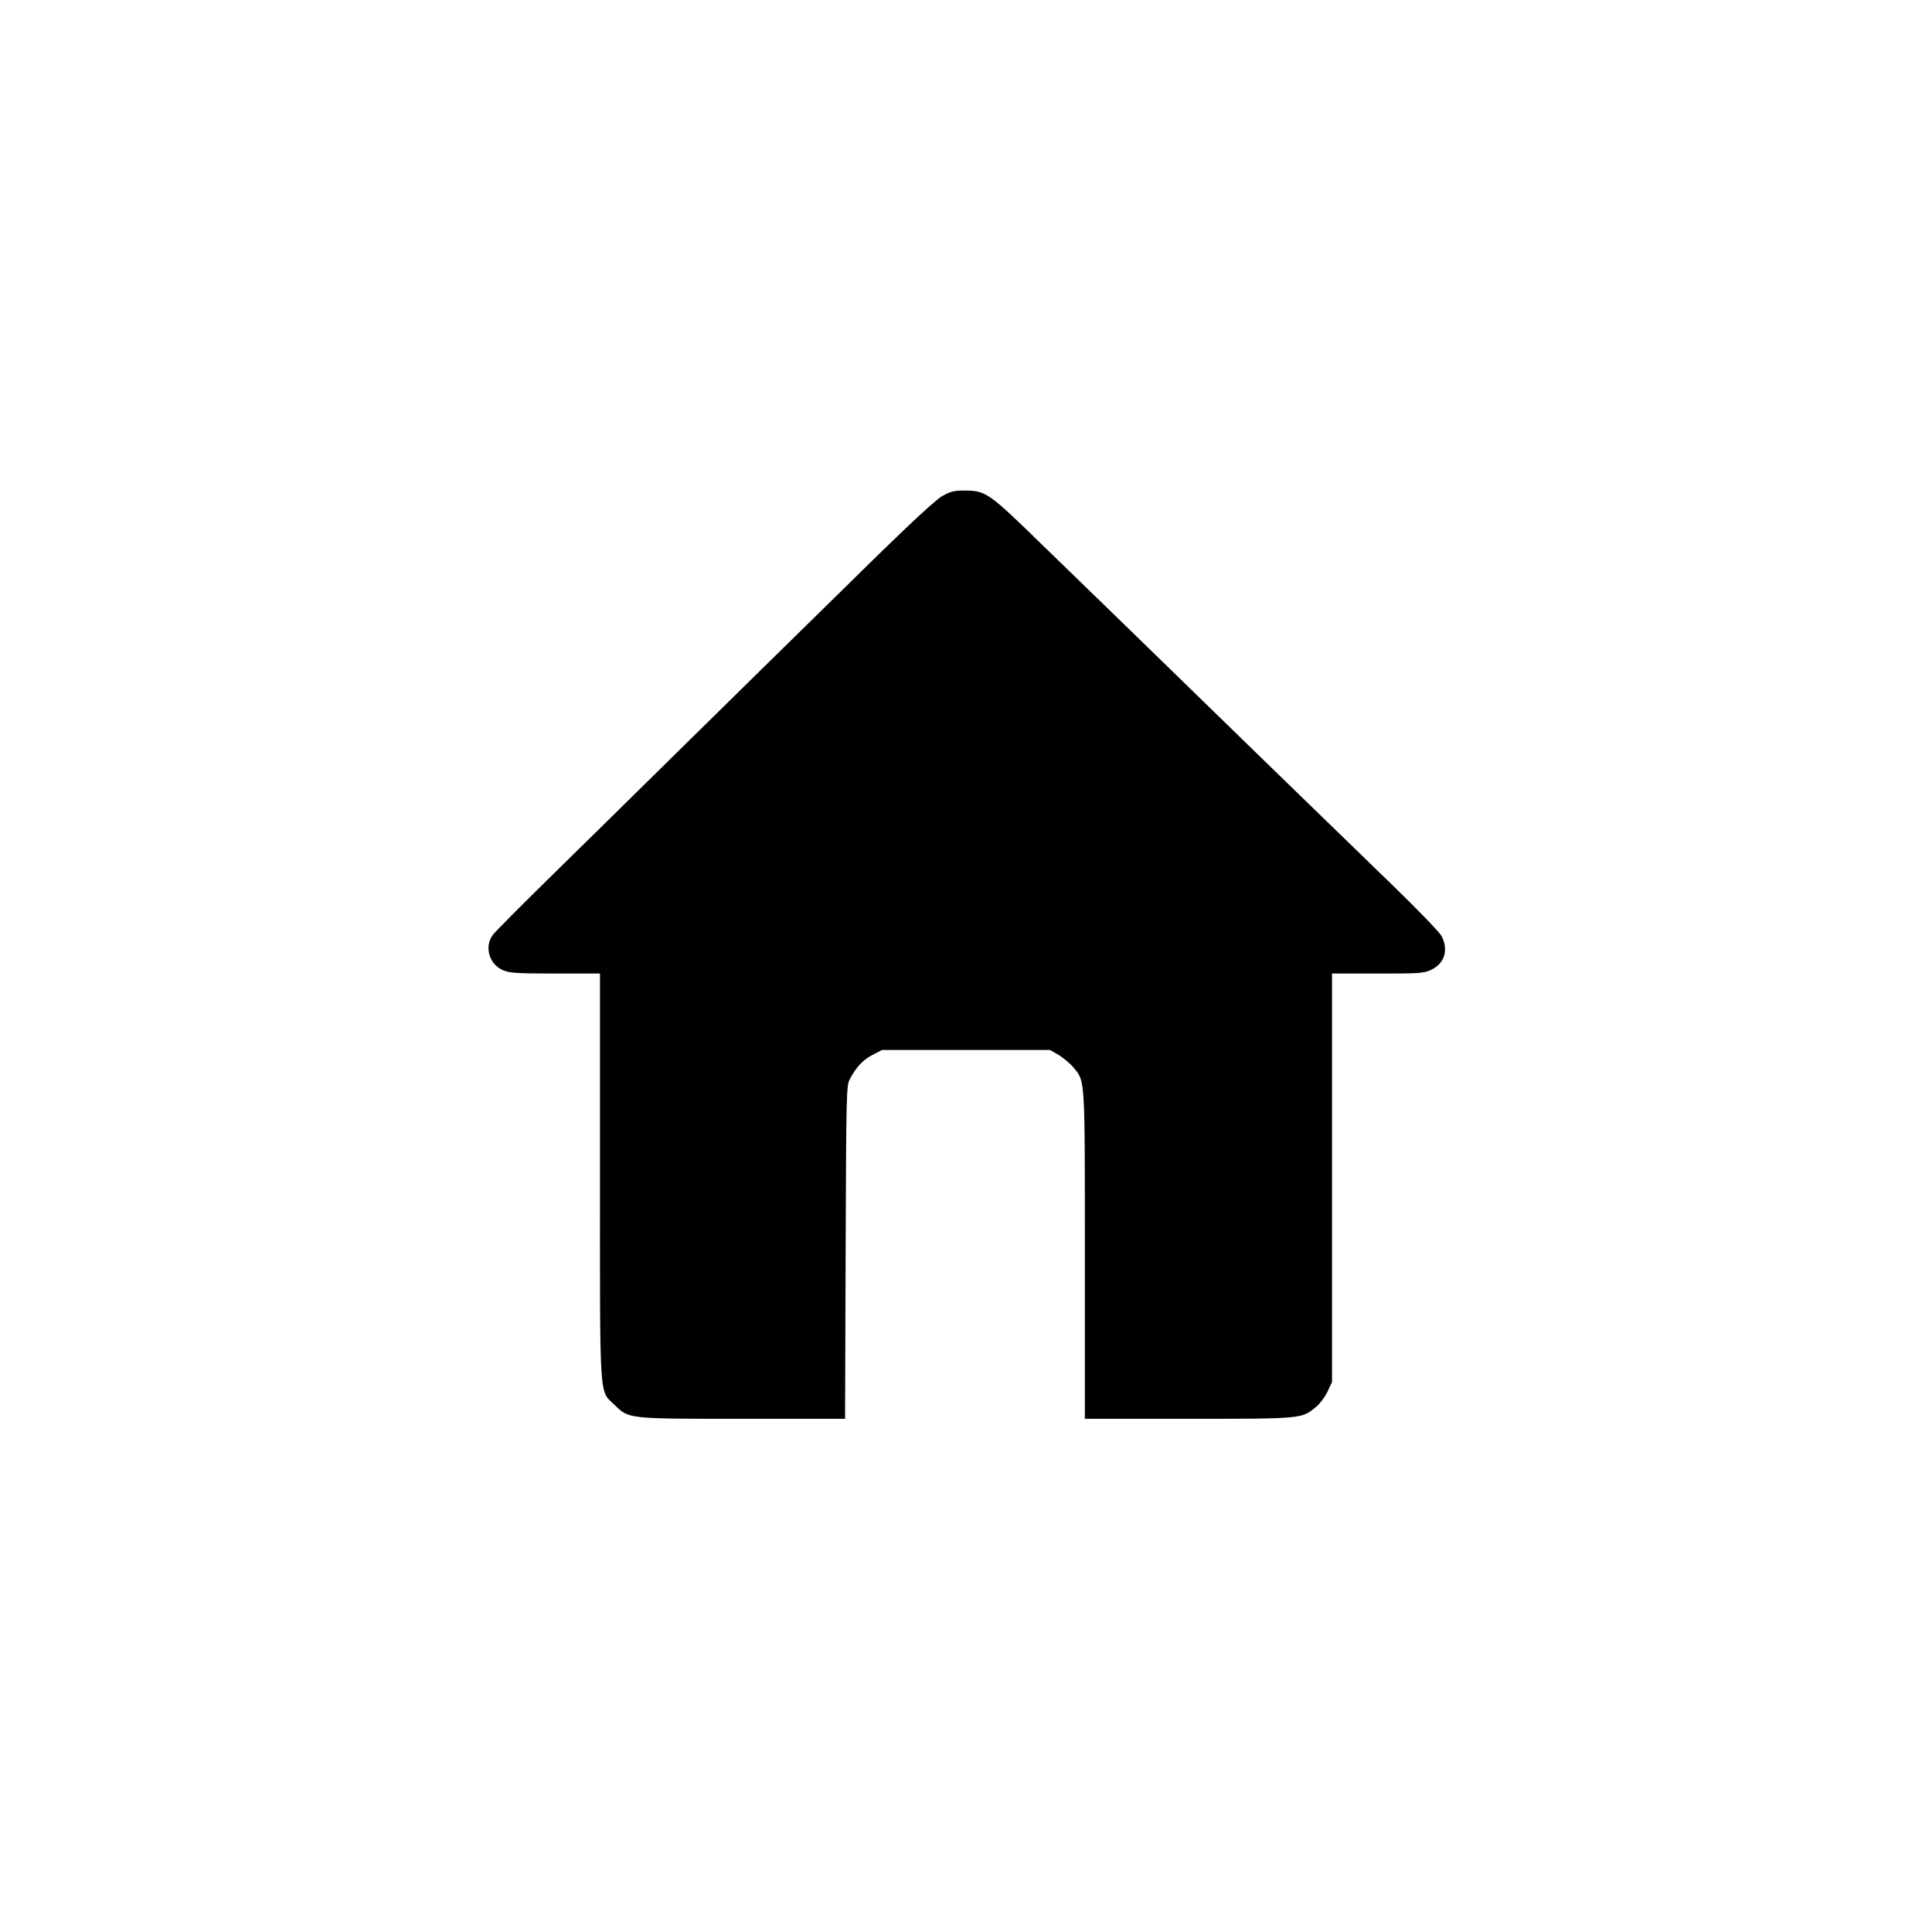
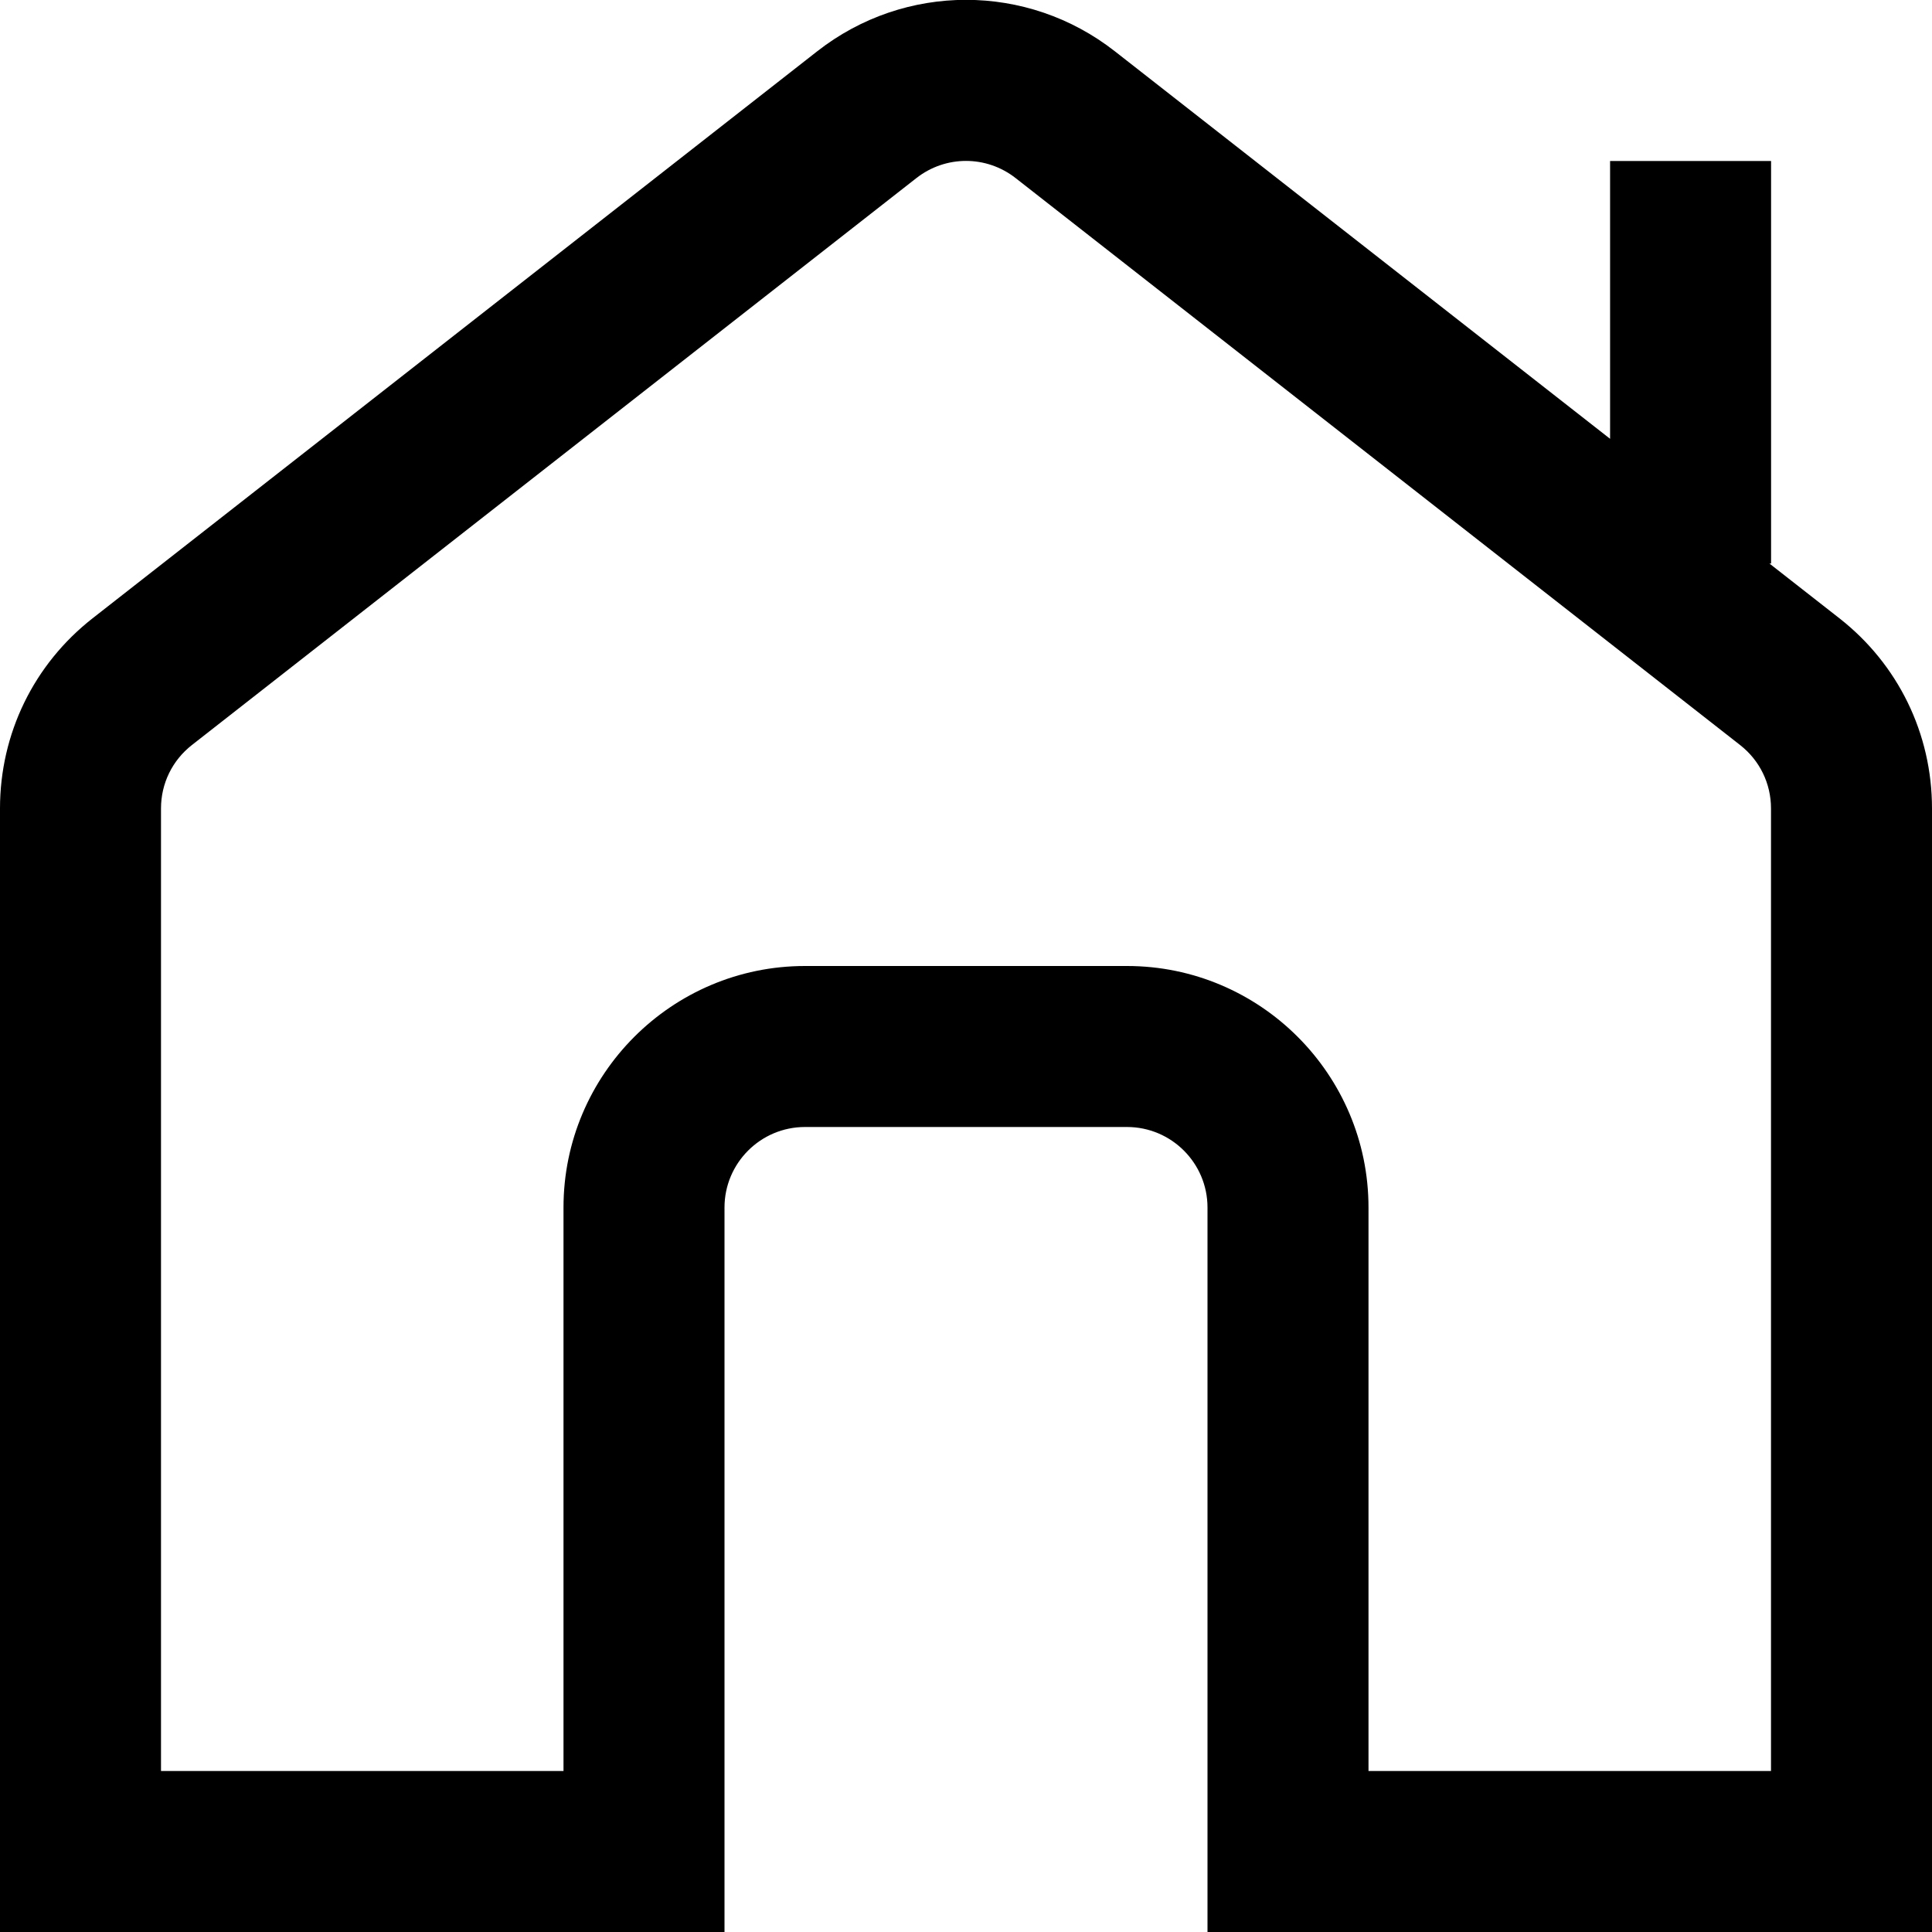
- <svg xmlns="http://www.w3.org/2000/svg" version="1.0" width="1024pt" height="1024pt" viewBox="0 0 1024 1024" preserveAspectRatio="xMidYMid meet">
-   <g transform="translate(0,1024) scale(0.1,-0.1)" fill="#000000" stroke="none">
-     <path d="M4993 7610 c-32 -18 -164 -140 -350 -322 -482 -473 -798 -783 -1128 -1108 -170 -168 -438 -431 -595 -585 -157 -154 -295 -293 -307 -309 -47 -61 -22 -154 50 -187 37 -16 68 -19 280 -19 l237 0 0 -1073 c0 -1211 -5 -1134 77 -1213 77 -75 67 -74 680 -74 l542 0 3 883 c3 839 4 884 22 917 35 65 67 100 119 128 l52 27 445 0 445 0 47 -27 c25 -16 60 -45 77 -65 63 -77 61 -40 61 -995 l0 -868 548 0 c604 0 601 0 676 62 21 17 49 54 62 82 l24 51 0 1083 0 1082 242 0 c227 0 244 1 286 21 69 34 90 104 53 177 -10 20 -126 140 -257 267 -131 127 -421 408 -644 625 -223 217 -558 543 -745 725 -187 181 -403 391 -480 466 -276 269 -291 279 -404 279 -55 0 -75 -5 -118 -30z" />
-   </g>
+ <svg xmlns="http://www.w3.org/2000/svg" id="Layer_1" data-name="Layer 1" viewBox="0 0 24 24" width="512" height="512">
+   <path d="M22.849,7.68l-.869-.68h.021V2h-2v3.451L13.849,.637c-1.088-.852-2.609-.852-3.697,0L1.151,7.68c-.731,.572-1.151,1.434-1.151,2.363v13.957H9V15c0-.551,.448-1,1-1h4c.552,0,1,.449,1,1v9h9V10.043c0-.929-.42-1.791-1.151-2.363Zm-.849,14.32h-5v-7c0-1.654-1.346-3-3-3h-4c-1.654,0-3,1.346-3,3v7H2V10.043c0-.31,.14-.597,.384-.788L11.384,2.212c.363-.284,.869-.284,1.232,0l9,7.043c.244,.191,.384,.478,.384,.788v11.957Z" />
</svg>
